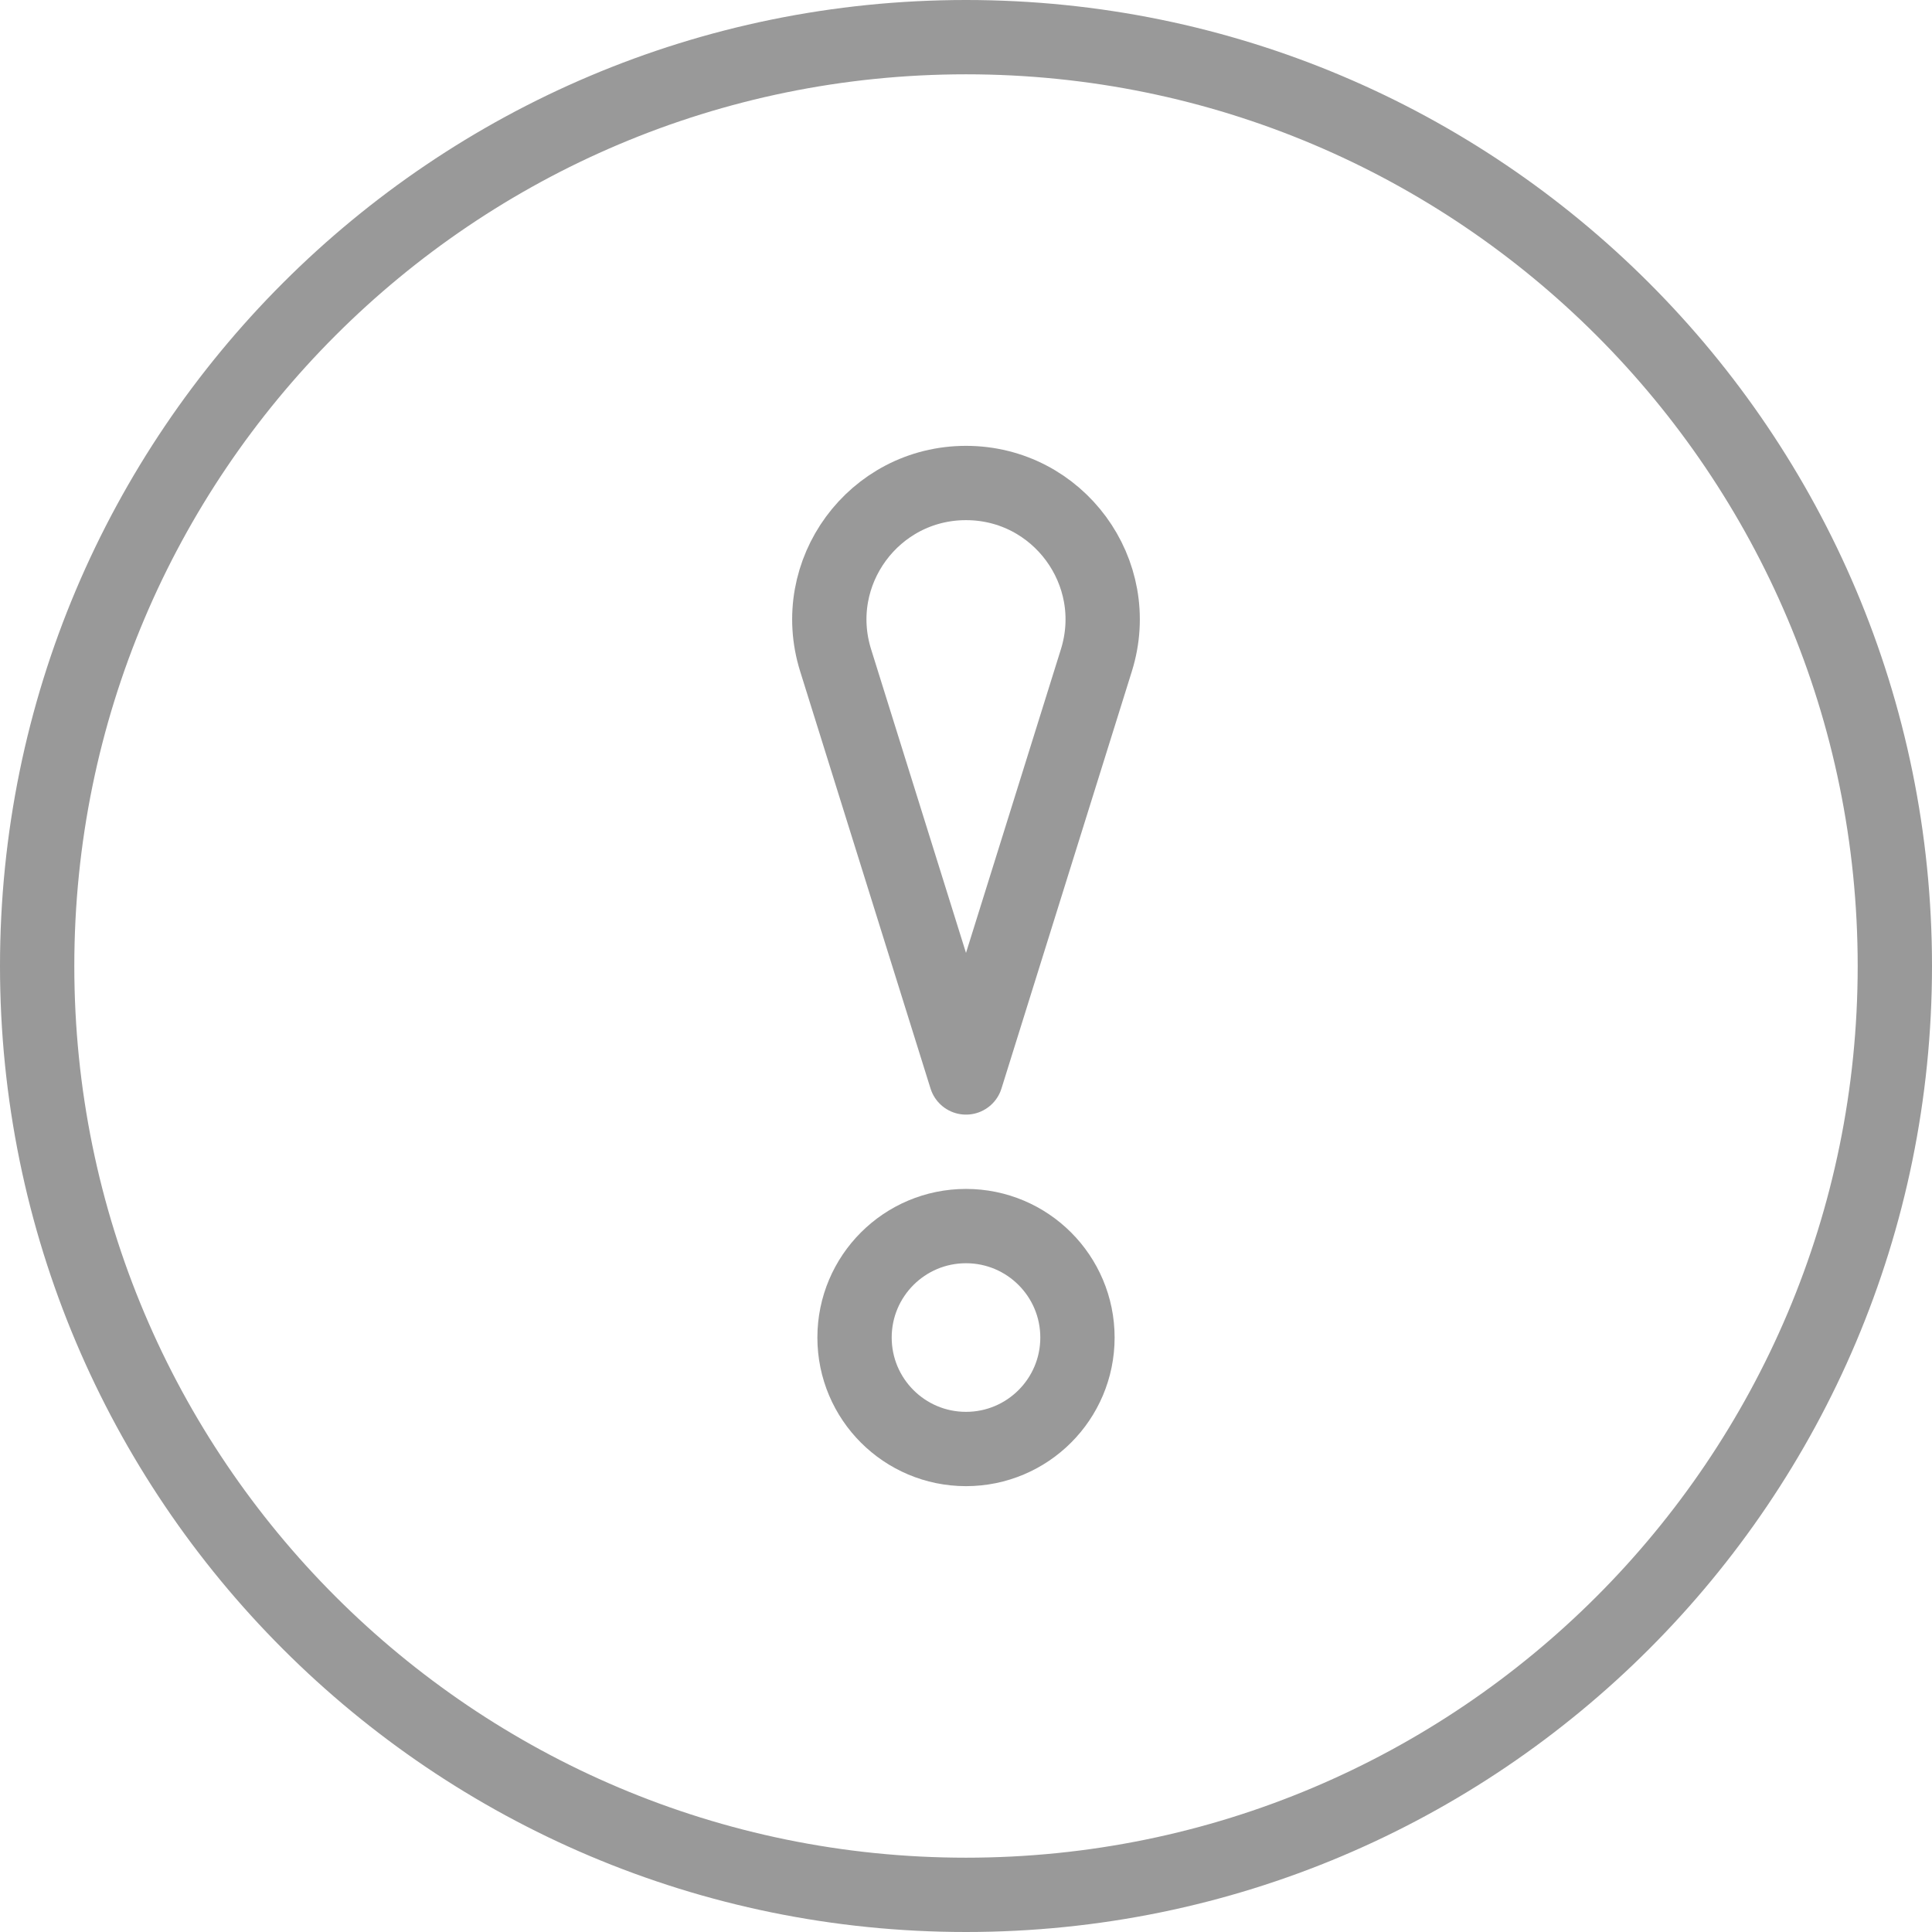
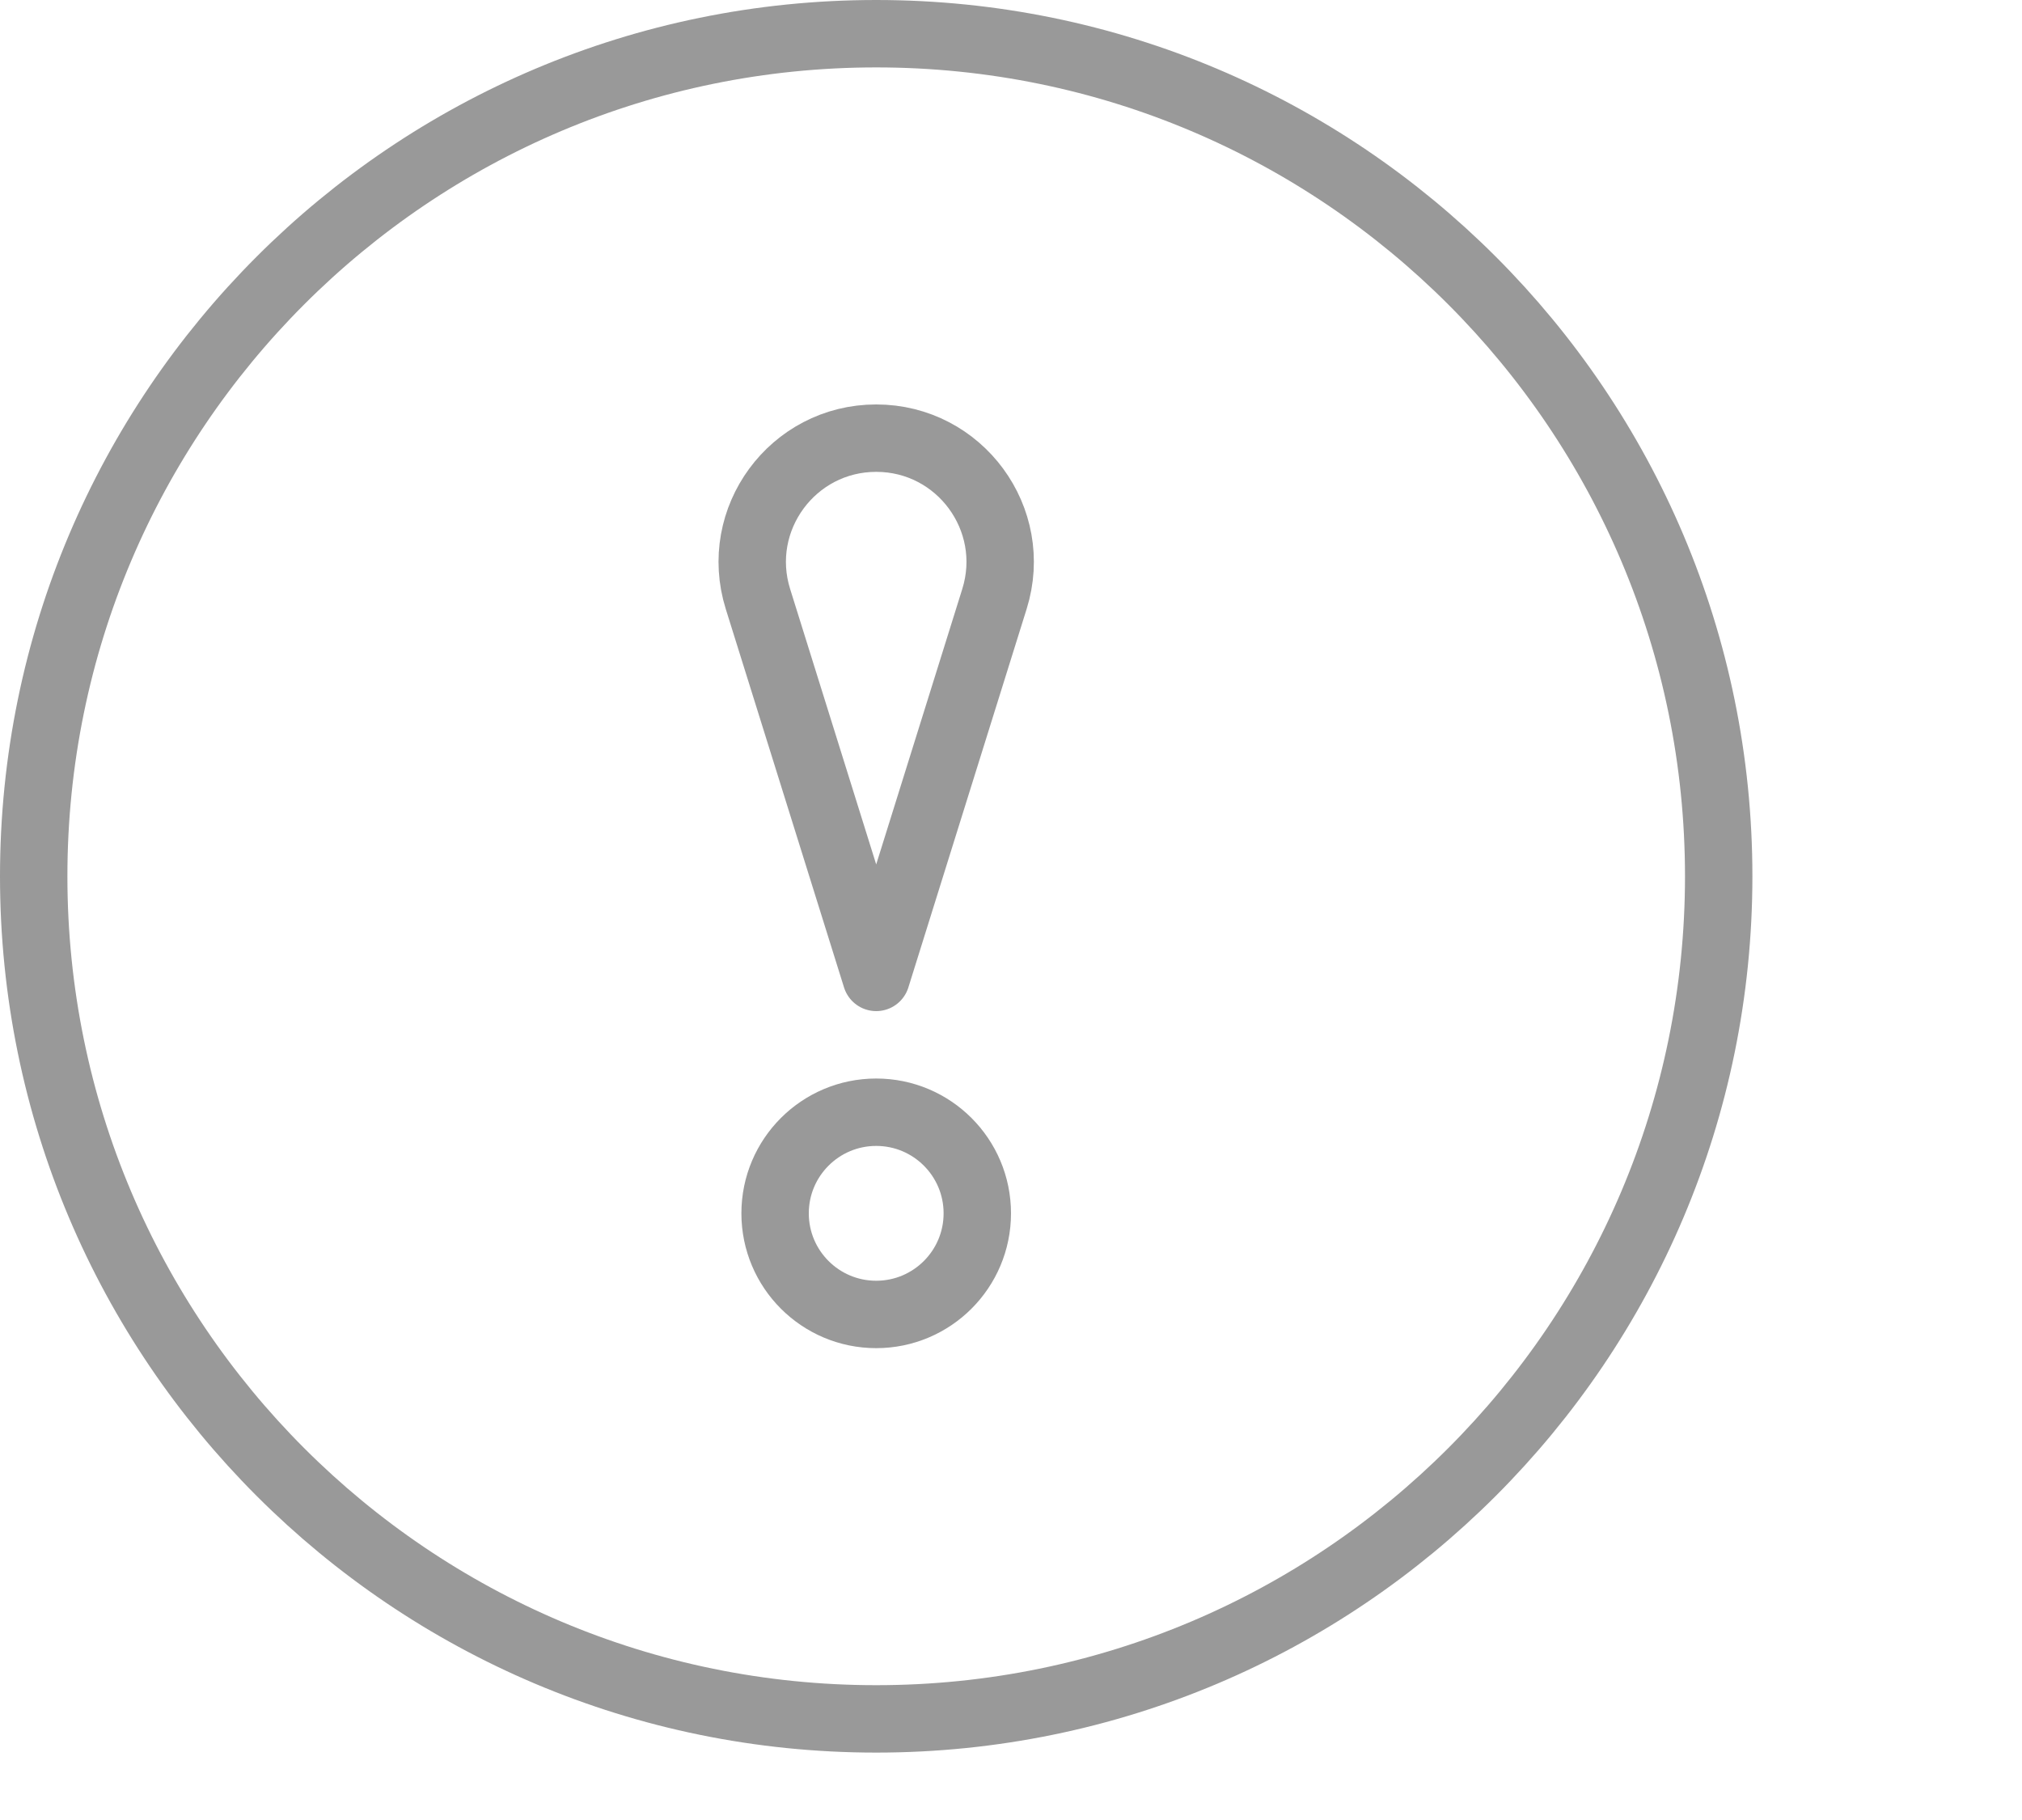
- <svg xmlns="http://www.w3.org/2000/svg" xmlns:xlink="http://www.w3.org/1999/xlink" version="1.1" id="Layer_1" x="0px" y="0px" width="52px" height="52px" viewBox="0 0 52 52" enable-background="new 0 0 52 52" xml:space="preserve">
-   <g>
-     <defs>
-       <rect id="SVGID_1_" width="52" height="52" />
-       <style>
+ <svg version="1.1" viewBox="0 0 60 54">
+   <defs>
+     <style>
			.cls {
				stroke: currentColor;
				fill: none;
				stroke-width: 2px;
				stroke-opacity: 0.4;
			}
		</style>
-     </defs>
-     <clipPath id="SVGID_2_">
-       <use xlink:href="#SVGID_1_" overflow="visible" />
-     </clipPath>
-     <circle class="cls" clip-path="url(#SVGID_2_)" stroke-linecap="round" stroke-linejoin="round" stroke-miterlimit="10" cx="26" cy="26" r="25" />
-     <path class="cls" clip-path="url(#SVGID_2_)" stroke-linecap="round" stroke-linejoin="round" stroke-miterlimit="10" d="   M26,29l-3.509-11.228C21.751,15.405,23.52,13,26,13c2.48,0,4.249,2.405,3.509,4.772L26,29z" />
-     <circle class="cls" clip-path="url(#SVGID_2_)" stroke-linecap="round" stroke-linejoin="round" stroke-miterlimit="10" cx="26" cy="36" r="3" />
-   </g>
+   </defs>
+   <circle class="cls" stroke-linecap="round" stroke-linejoin="round" stroke-miterlimit="10" cx="26" cy="26" r="25" />
+   <path class="cls" stroke-linecap="round" stroke-linejoin="round" stroke-miterlimit="10" d="M26,29l-3.509-11.228C21.751,15.405,23.52,13,26,13c2.48,0,4.249,2.405,3.509,4.772L26,29z" />
+   <circle class="cls" stroke-linecap="round" stroke-linejoin="round" stroke-miterlimit="10" cx="26" cy="36" r="3" />
</svg>
